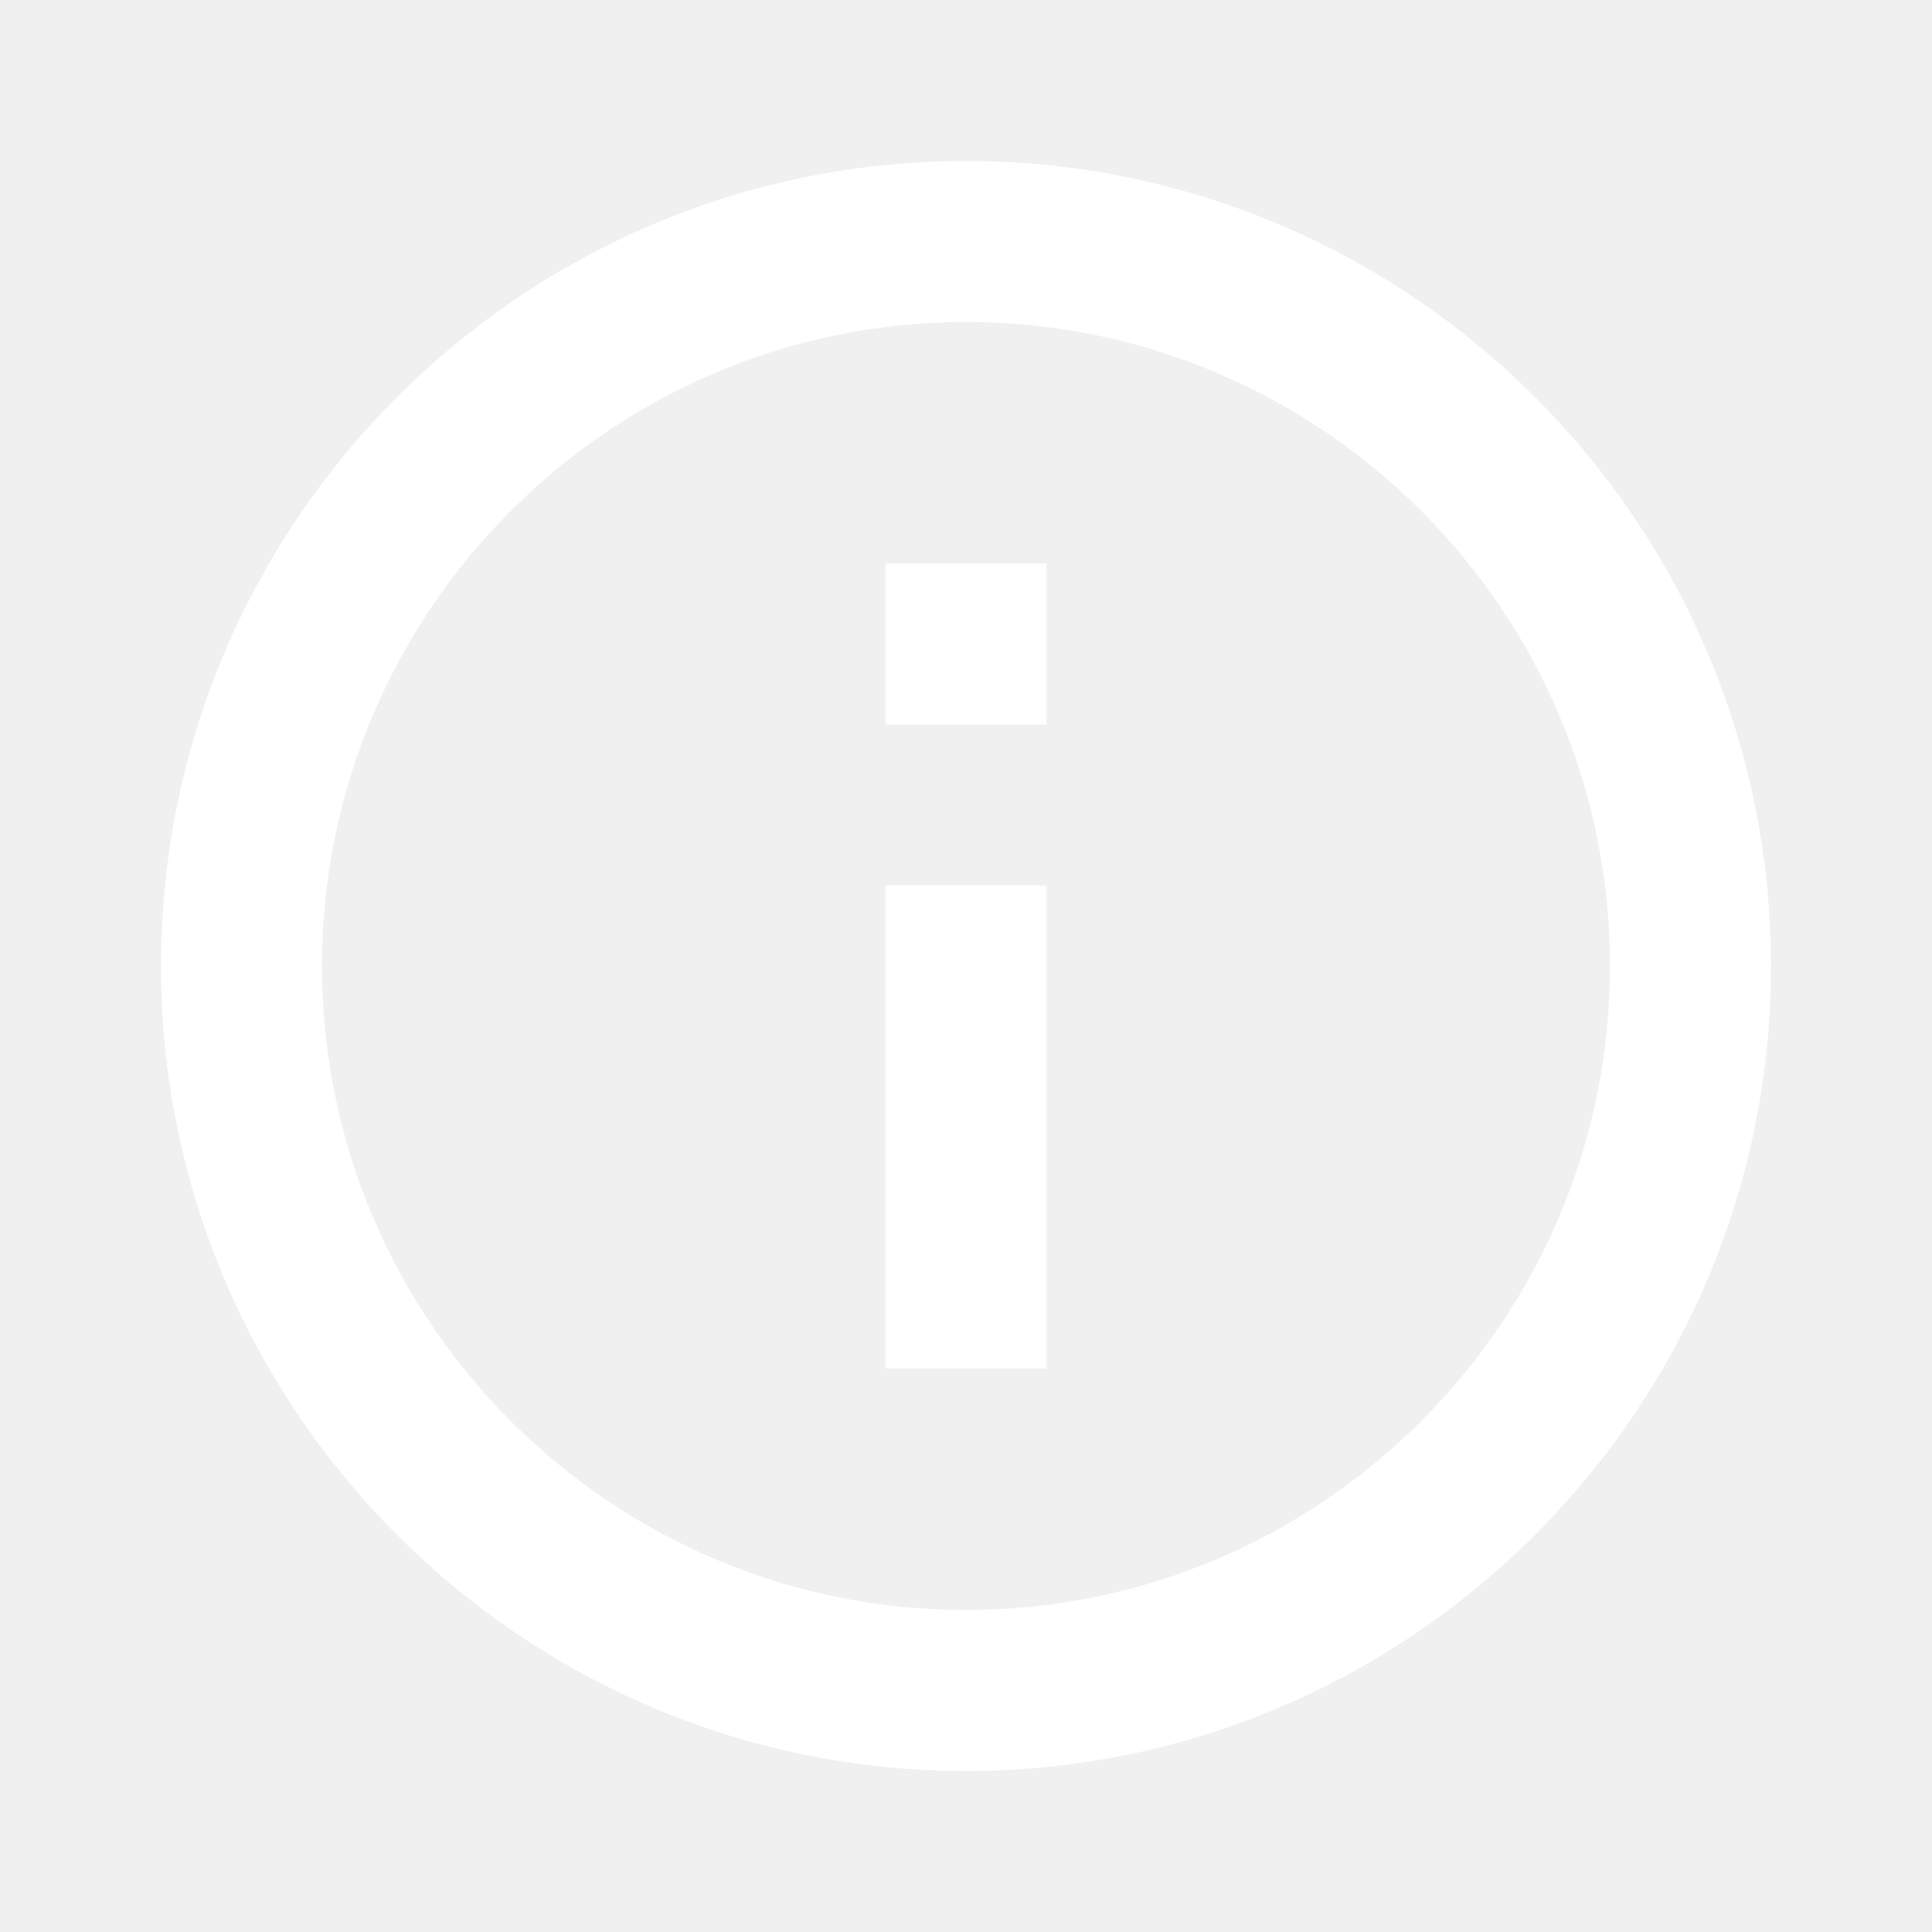
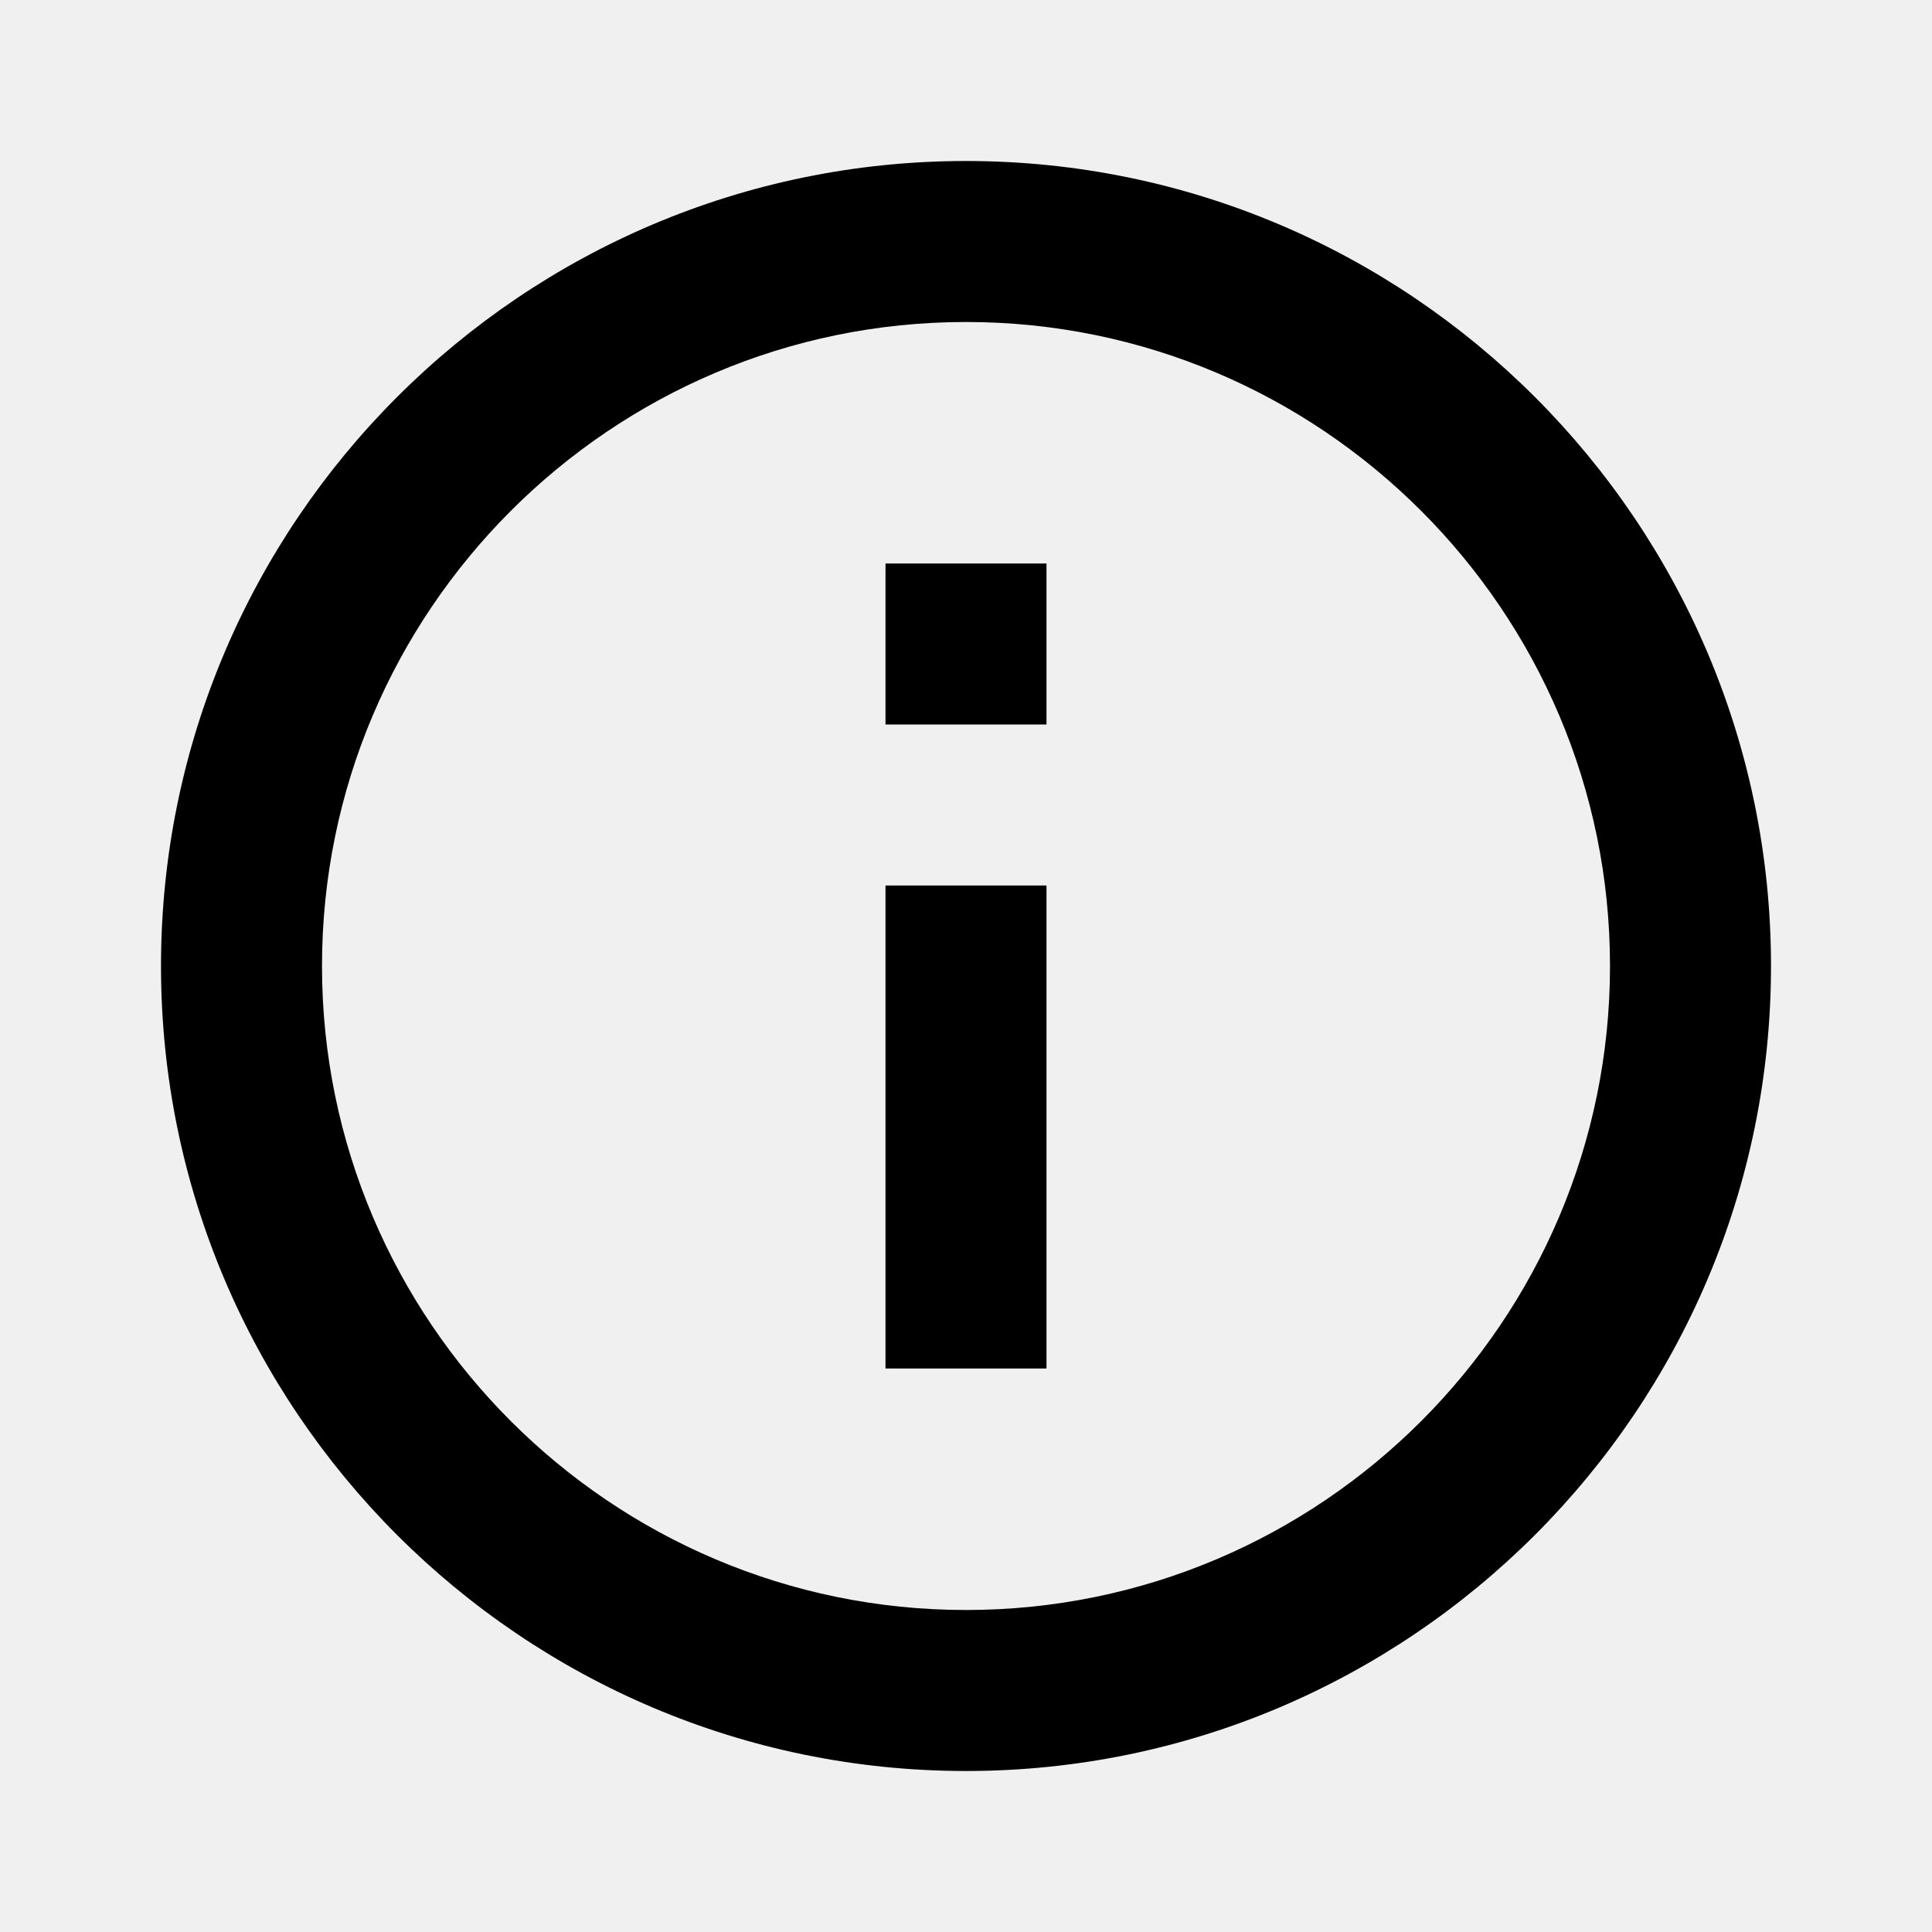
- <svg xmlns="http://www.w3.org/2000/svg" viewBox="0 0 24 24" fill="#ffffff" width="24" height="24">
+ <svg xmlns="http://www.w3.org/2000/svg" viewBox="0 0 24 24" fill="#000000" width="24" height="24">
  <path d="M12 2C6.486 2 2 6.486 2 12s4.486 10 10 10 10-4.486 10-10S17.514 2 12 2zm0 18c-4.411 0-8-3.589-8-8s3.589-8 8-8 8 3.589 8 8-3.589 8-8 8z" />
  <path d="M11 11h2v6h-2zm0-4h2v2h-2z" />
</svg>
